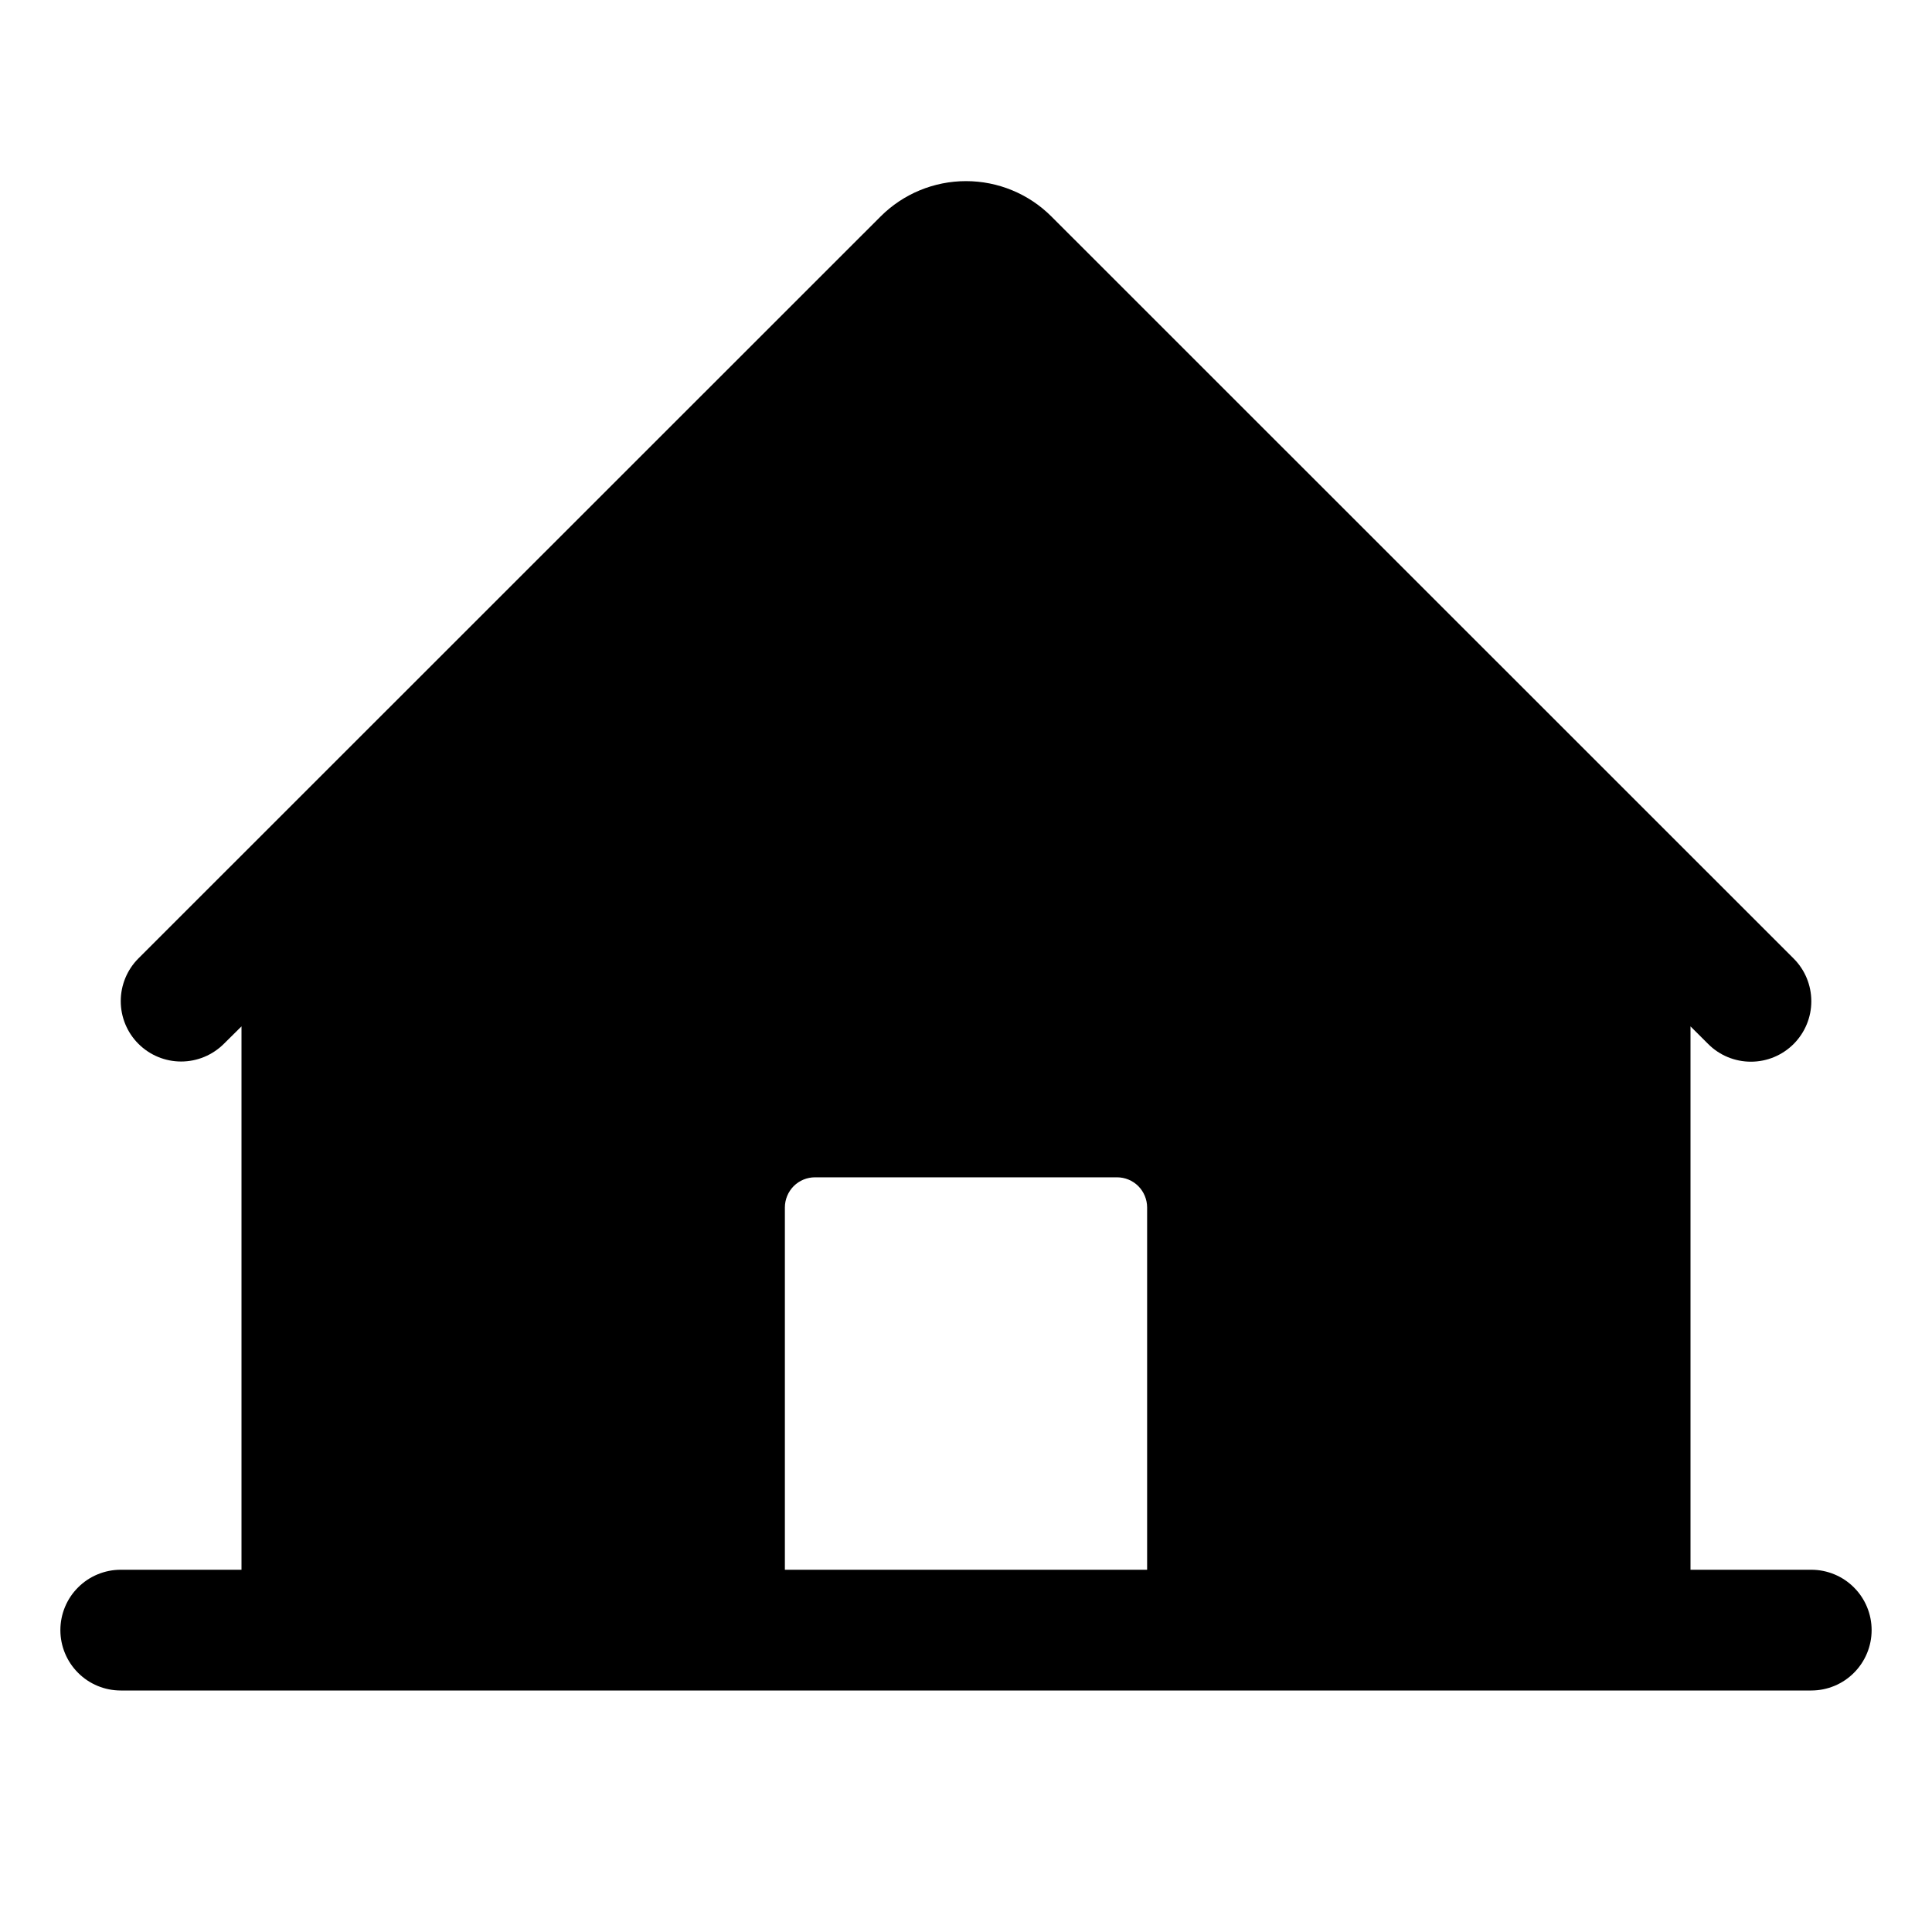
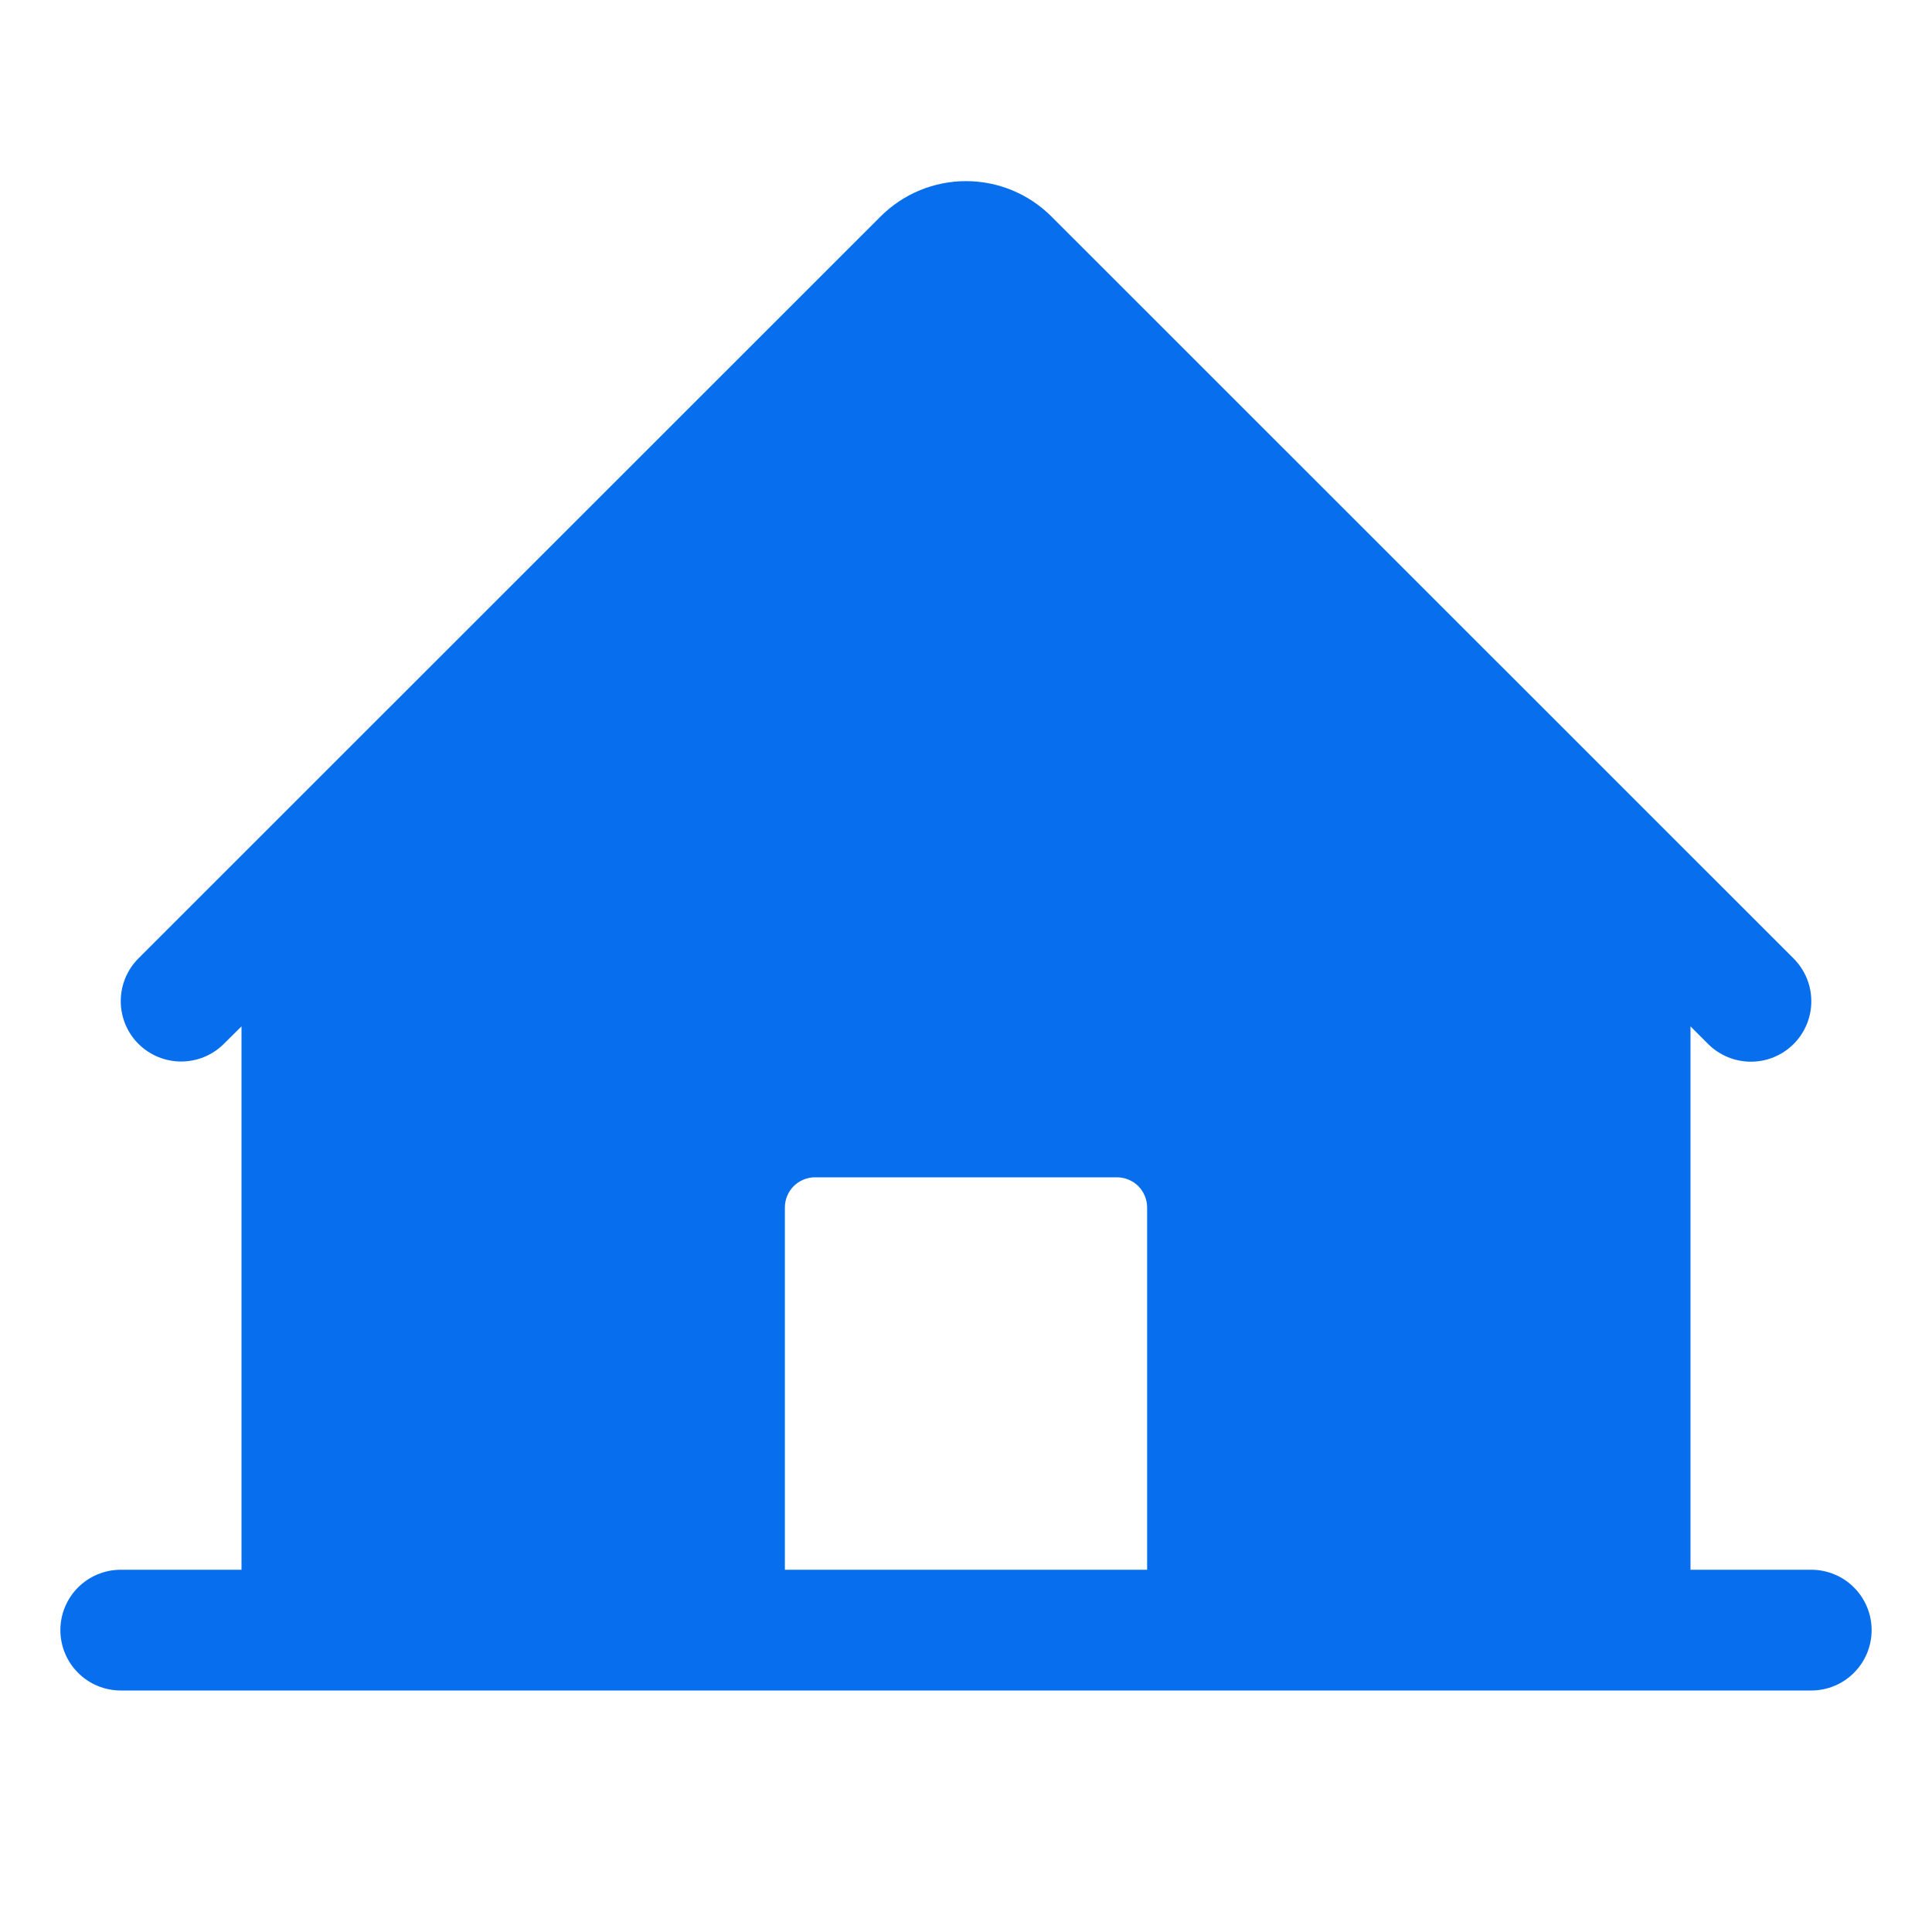
<svg xmlns="http://www.w3.org/2000/svg" width="32" height="32" viewBox="0 0 32 32" fill="none">
-   <path d="M30 26H28V17L28.293 17.292C28.48 17.48 28.735 17.585 29.001 17.585C29.267 17.585 29.521 17.479 29.709 17.291C29.896 17.103 30.002 16.848 30.001 16.583C30.001 16.317 29.895 16.062 29.707 15.875L17.414 3.585C17.039 3.21 16.53 3 16 3C15.47 3 14.961 3.21 14.586 3.585L2.292 15.875C2.105 16.062 2 16.317 2 16.582C2 16.847 2.105 17.102 2.293 17.289C2.481 17.477 2.735 17.582 3 17.582C3.266 17.582 3.52 17.476 3.708 17.289L4 17V26H2C1.735 26 1.48 26.105 1.293 26.293C1.105 26.48 1 26.735 1 27C1 27.265 1.105 27.519 1.293 27.707C1.48 27.895 1.735 28 2 28H30C30.265 28 30.52 27.895 30.707 27.707C30.895 27.519 31 27.265 31 27C31 26.735 30.895 26.48 30.707 26.293C30.52 26.105 30.265 26 30 26ZM19 26H13V20C13 19.867 13.053 19.74 13.146 19.646C13.24 19.552 13.367 19.5 13.5 19.5H18.5C18.633 19.5 18.76 19.552 18.854 19.646C18.947 19.74 19 19.867 19 20V26Z" fill="black" />
+   <path d="M30 26H28V17L28.293 17.293C28.48 17.48 28.735 17.585 29.001 17.585C29.267 17.585 29.521 17.479 29.709 17.291C29.896 17.103 30.002 16.849 30.001 16.583C30.001 16.317 29.895 16.063 29.707 15.875L17.414 3.585C17.039 3.21 16.53 3 16 3C15.47 3 14.961 3.21 14.586 3.585L2.292 15.875C2.105 16.063 2 16.317 2 16.582C2 16.848 2.105 17.102 2.293 17.29C2.481 17.477 2.735 17.582 3 17.582C3.266 17.582 3.52 17.477 3.708 17.289L4 17V26H2C1.735 26 1.48 26.105 1.293 26.293C1.105 26.48 1 26.735 1 27C1 27.265 1.105 27.52 1.293 27.707C1.48 27.895 1.735 28 2 28H30C30.265 28 30.52 27.895 30.707 27.707C30.895 27.52 31 27.265 31 27C31 26.735 30.895 26.48 30.707 26.293C30.52 26.105 30.265 26 30 26ZM19 26H13V20C13 19.867 13.053 19.74 13.146 19.646C13.24 19.553 13.367 19.5 13.5 19.5H18.5C18.633 19.5 18.76 19.553 18.854 19.646C18.947 19.74 19 19.867 19 20V26Z" fill="#076FEE" />
</svg>
